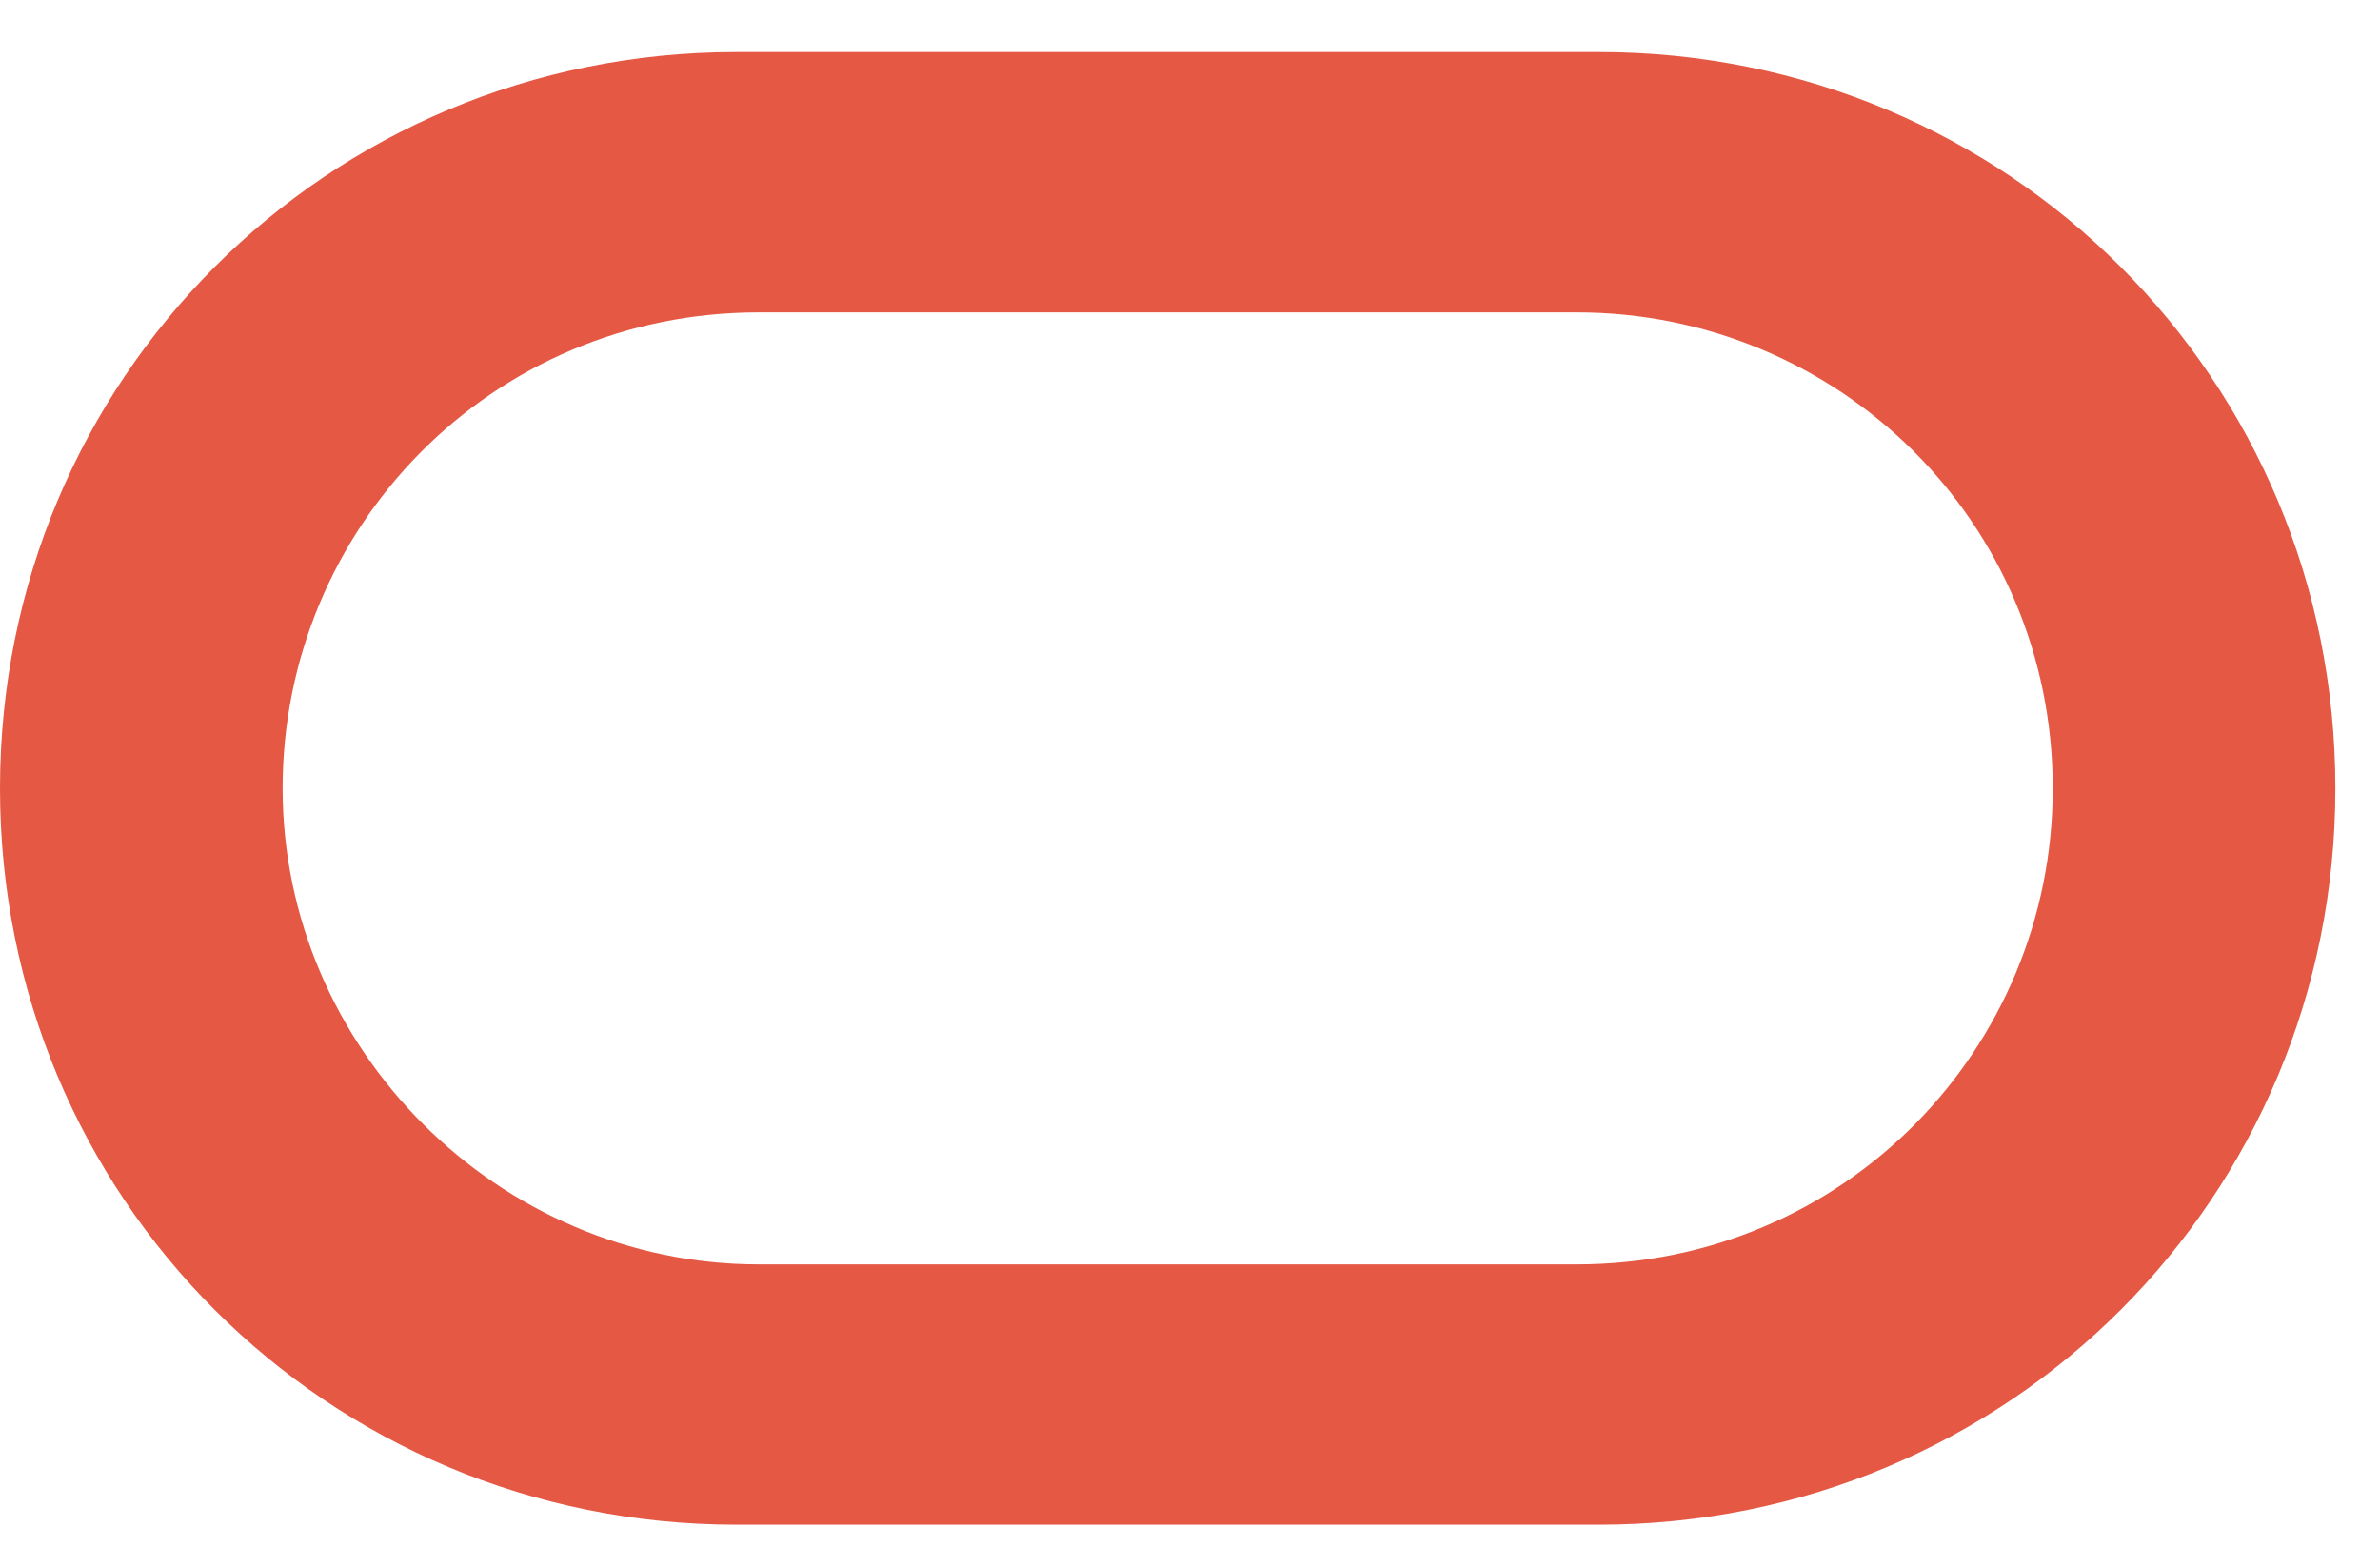
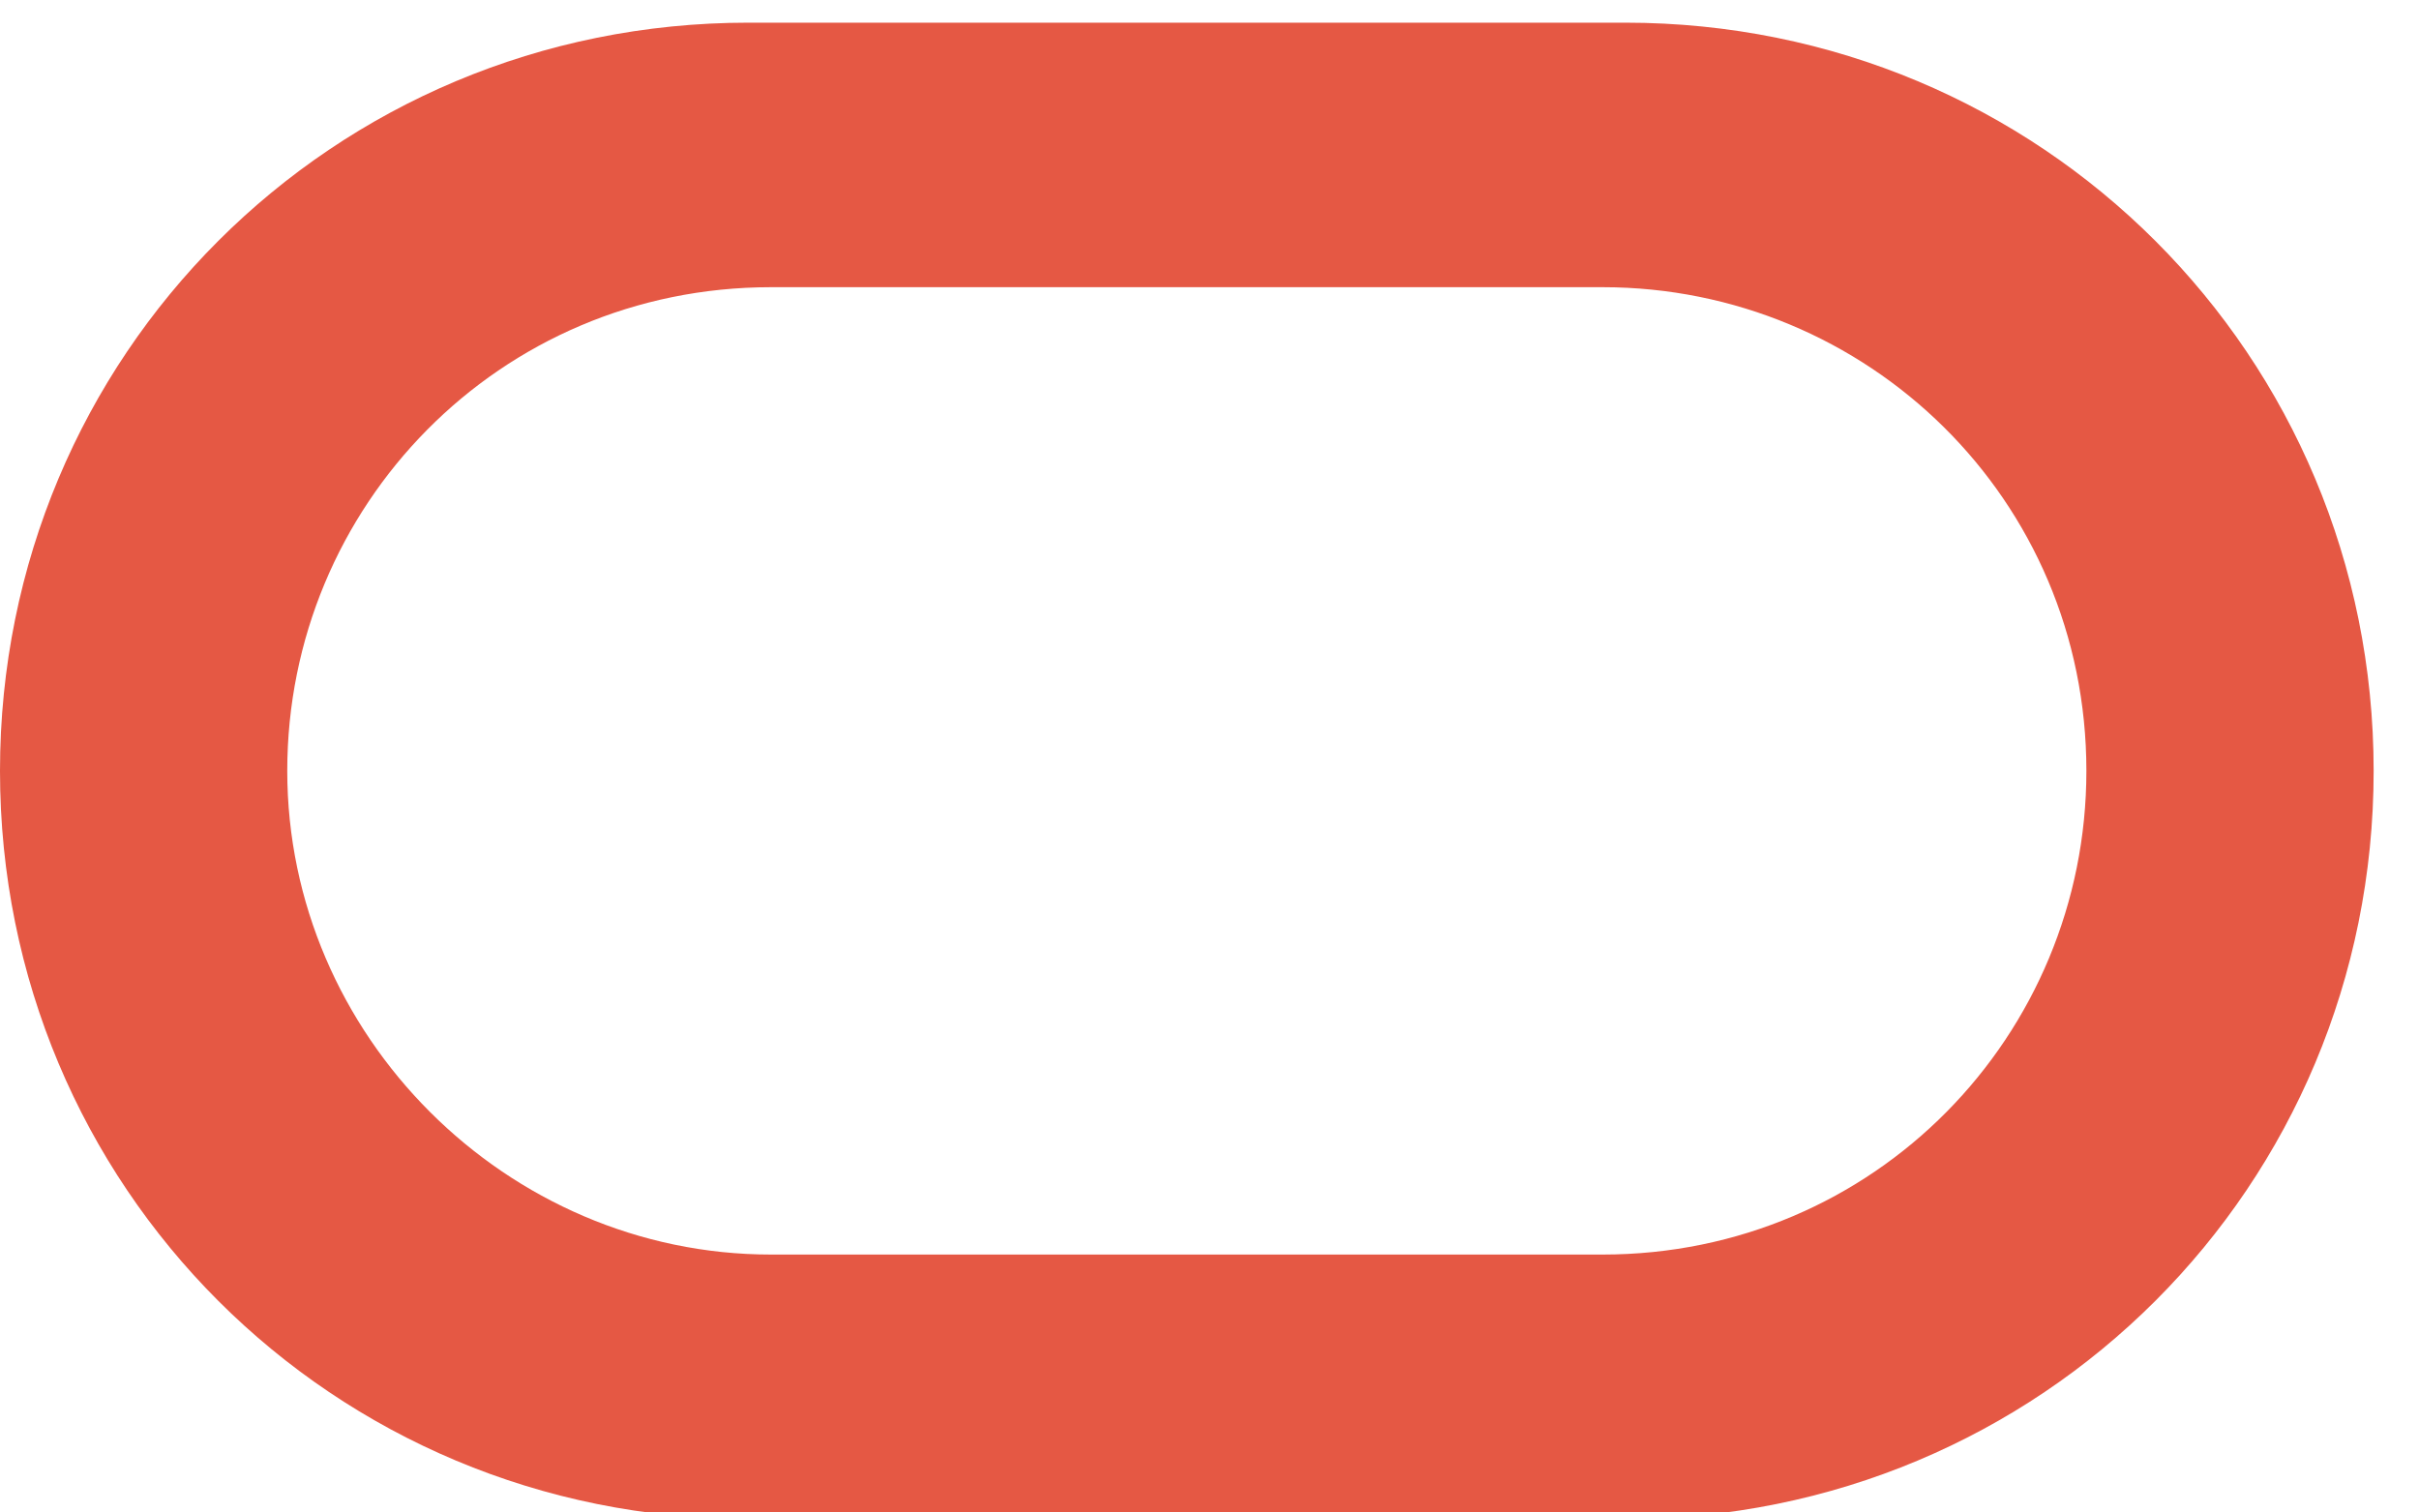
- <svg xmlns="http://www.w3.org/2000/svg" width="40" height="26" viewBox="0 0 32 20">
+ <svg xmlns="http://www.w3.org/2000/svg" width="40" height="25" viewBox="0 0 32 20">
  <g fill="#E55844">
    <path d="M9.9,20.1c-5.5,0-9.9-4.4-9.9-9.9c0-5.5,4.4-9.9,9.9-9.9h11.6c5.5,0,9.9,4.4,9.9,9.9c0,5.5-4.4,9.9-9.9,9.9H9.9 M21.2,16.6c3.6,0,6.4-2.9,6.4-6.4c0-3.6-2.9-6.4-6.4-6.4h-11c-3.6,0-6.4,2.9-6.4,6.4s2.9,6.4,6.4,6.4H21.2" />
  </g>
</svg>
